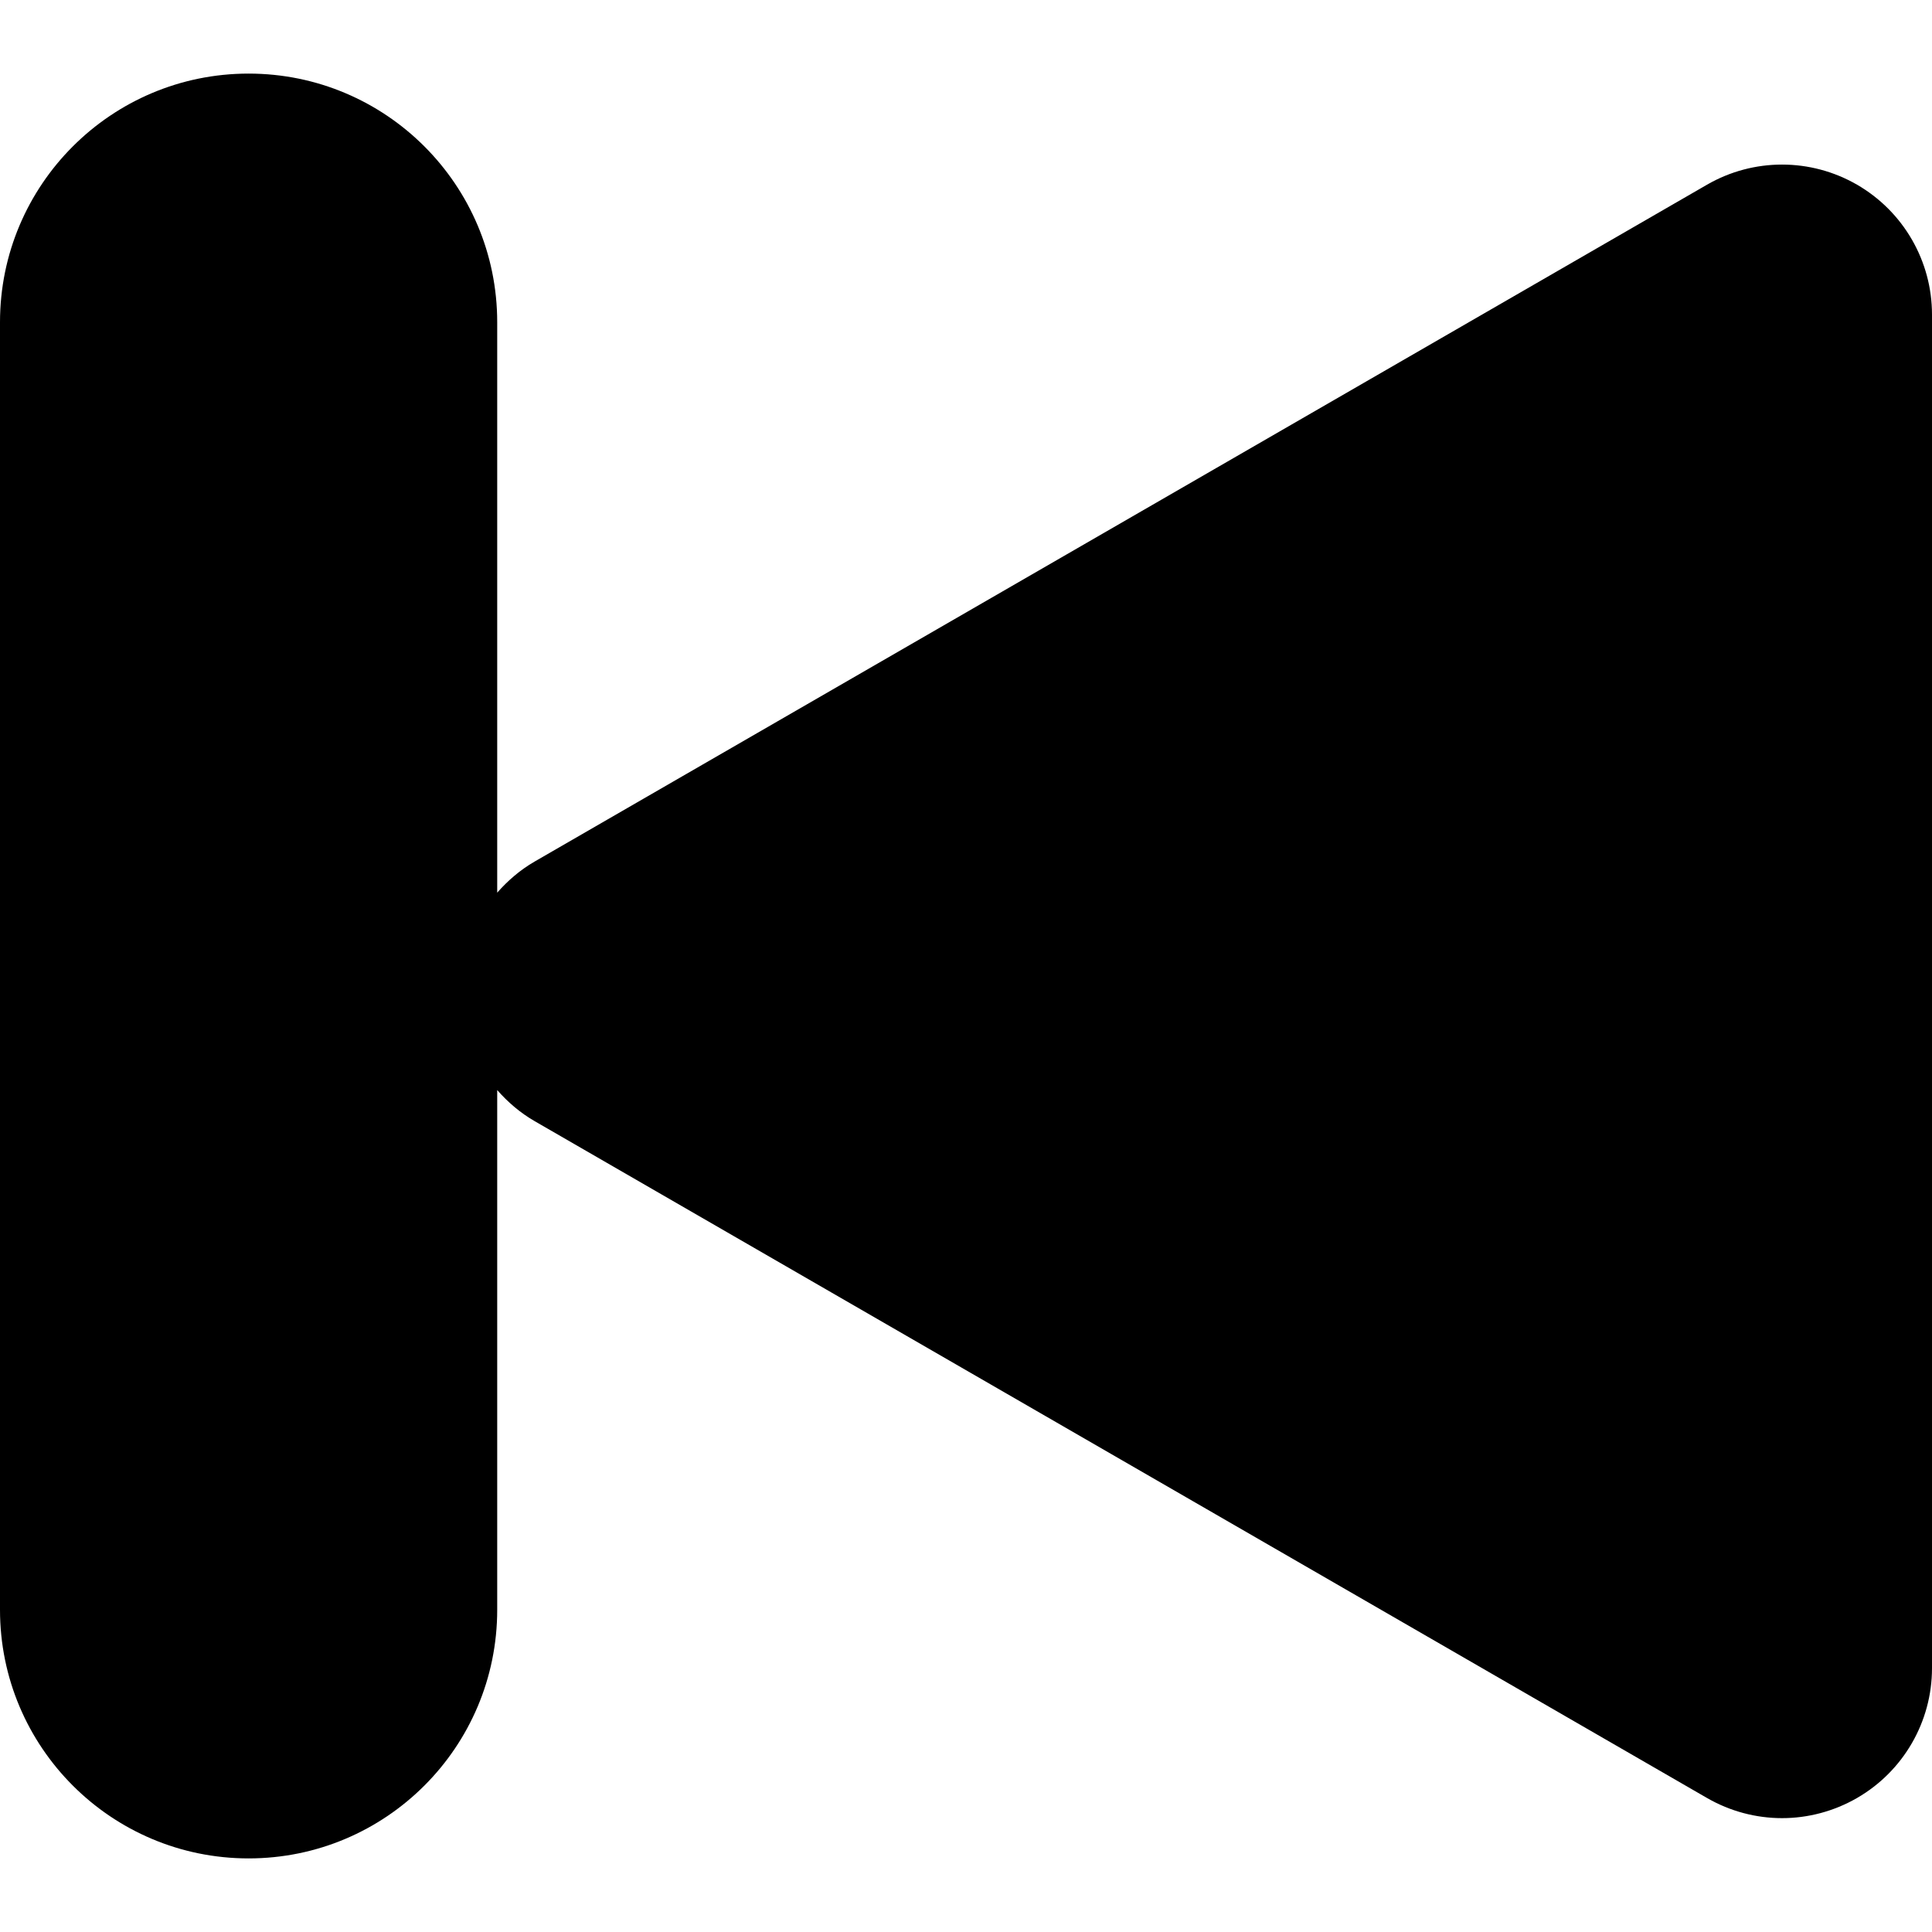
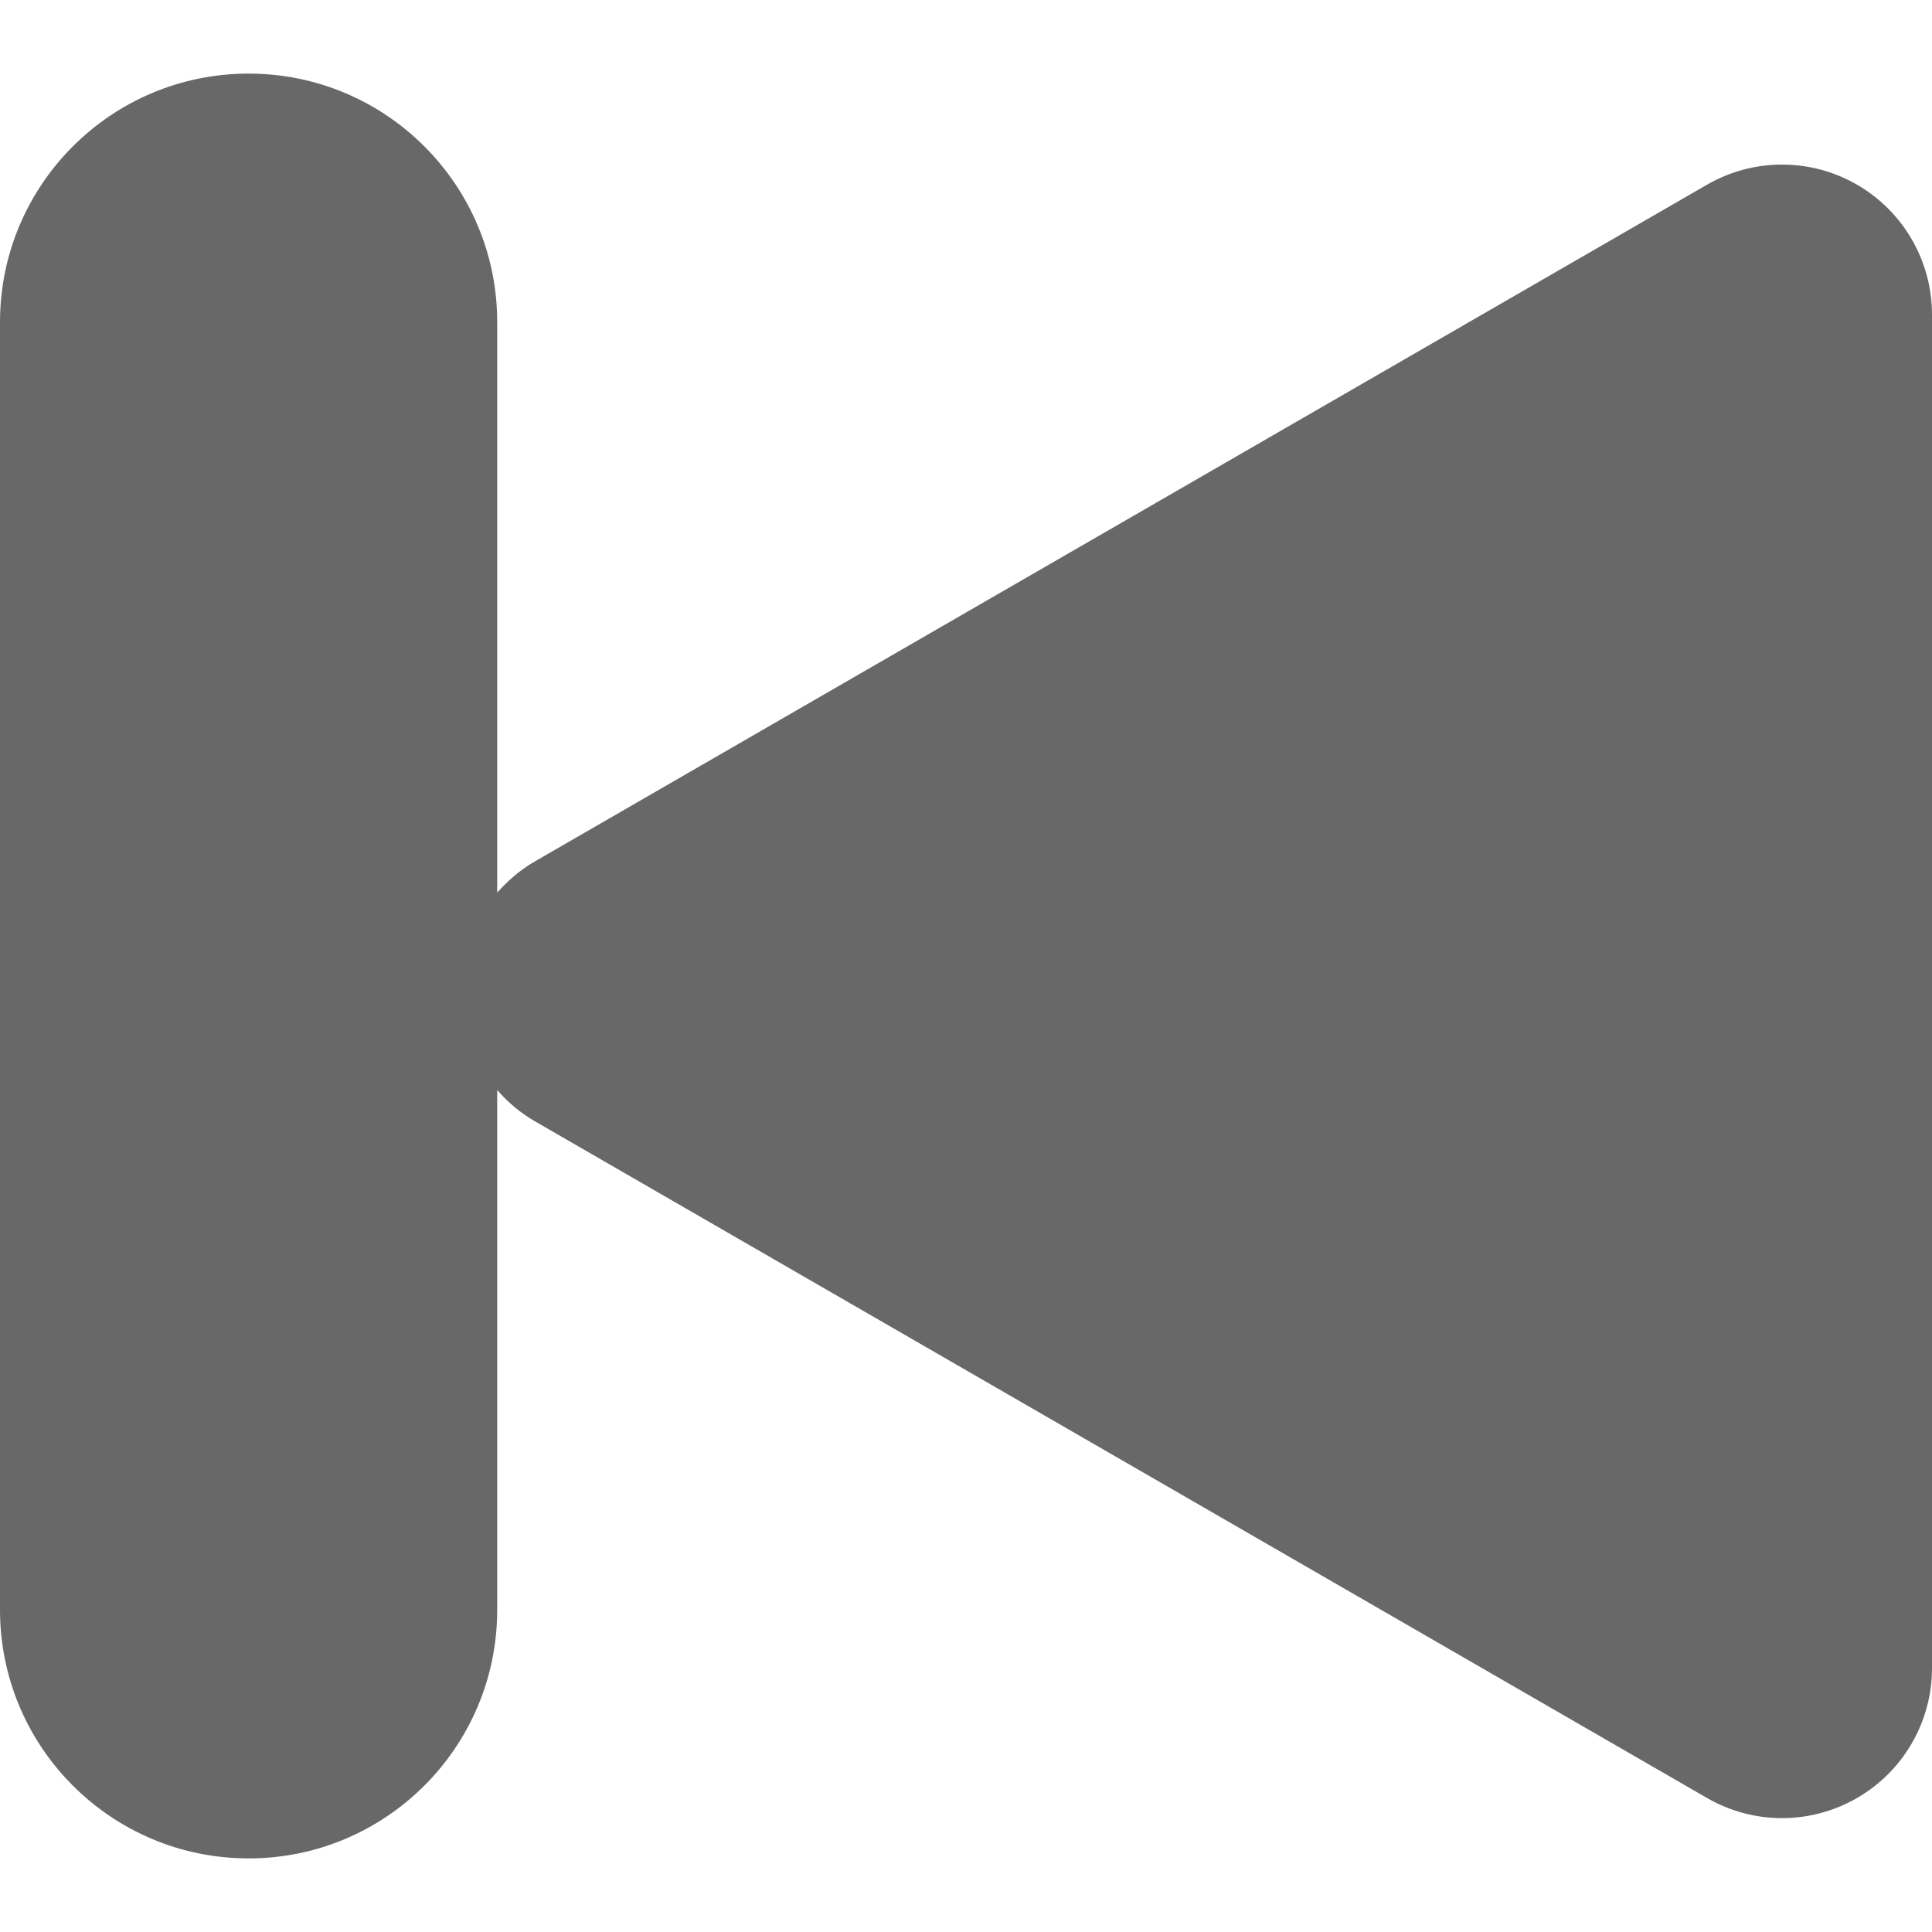
- <svg xmlns="http://www.w3.org/2000/svg" version="1.1" id="Capa_1" x="0px" y="0px" width="30px" heigh="30px" viewBox="0 0 51.532 51.532" style="enable-background:new 0 0 51.532 51.532;" xml:space="preserve">
+ <svg xmlns="http://www.w3.org/2000/svg" version="1.1" id="Capa_1" x="0px" y="0px" fill=" rgb(104, 104, 105)" width="15px" heigh="15px" viewBox="0 0 51.532 51.532" style="enable-background:new 0 0 51.532 51.532;" xml:space="preserve">
  <g>
    <path d="M6.631,1.963c3.662,0,6.631,2.969,6.631,6.631V23.81c0.284-0.324,0.616-0.609,1-0.831l31.27-18.053   c1.238-0.715,2.762-0.715,4,0c1.236,0.714,2,2.035,2,3.464v36.105c0,1.429-0.764,2.75-2,3.463c-0.619,0.357-1.311,0.537-2,0.537   c-0.69,0-1.381-0.18-2-0.537l-31.27-18.053c-0.384-0.221-0.716-0.506-1-0.83v13.863c0,3.662-2.969,6.631-6.631,6.631   S0,46.6,0,42.938V8.594C0,4.932,2.969,1.963,6.631,1.963z" />
  </g>
</svg>
